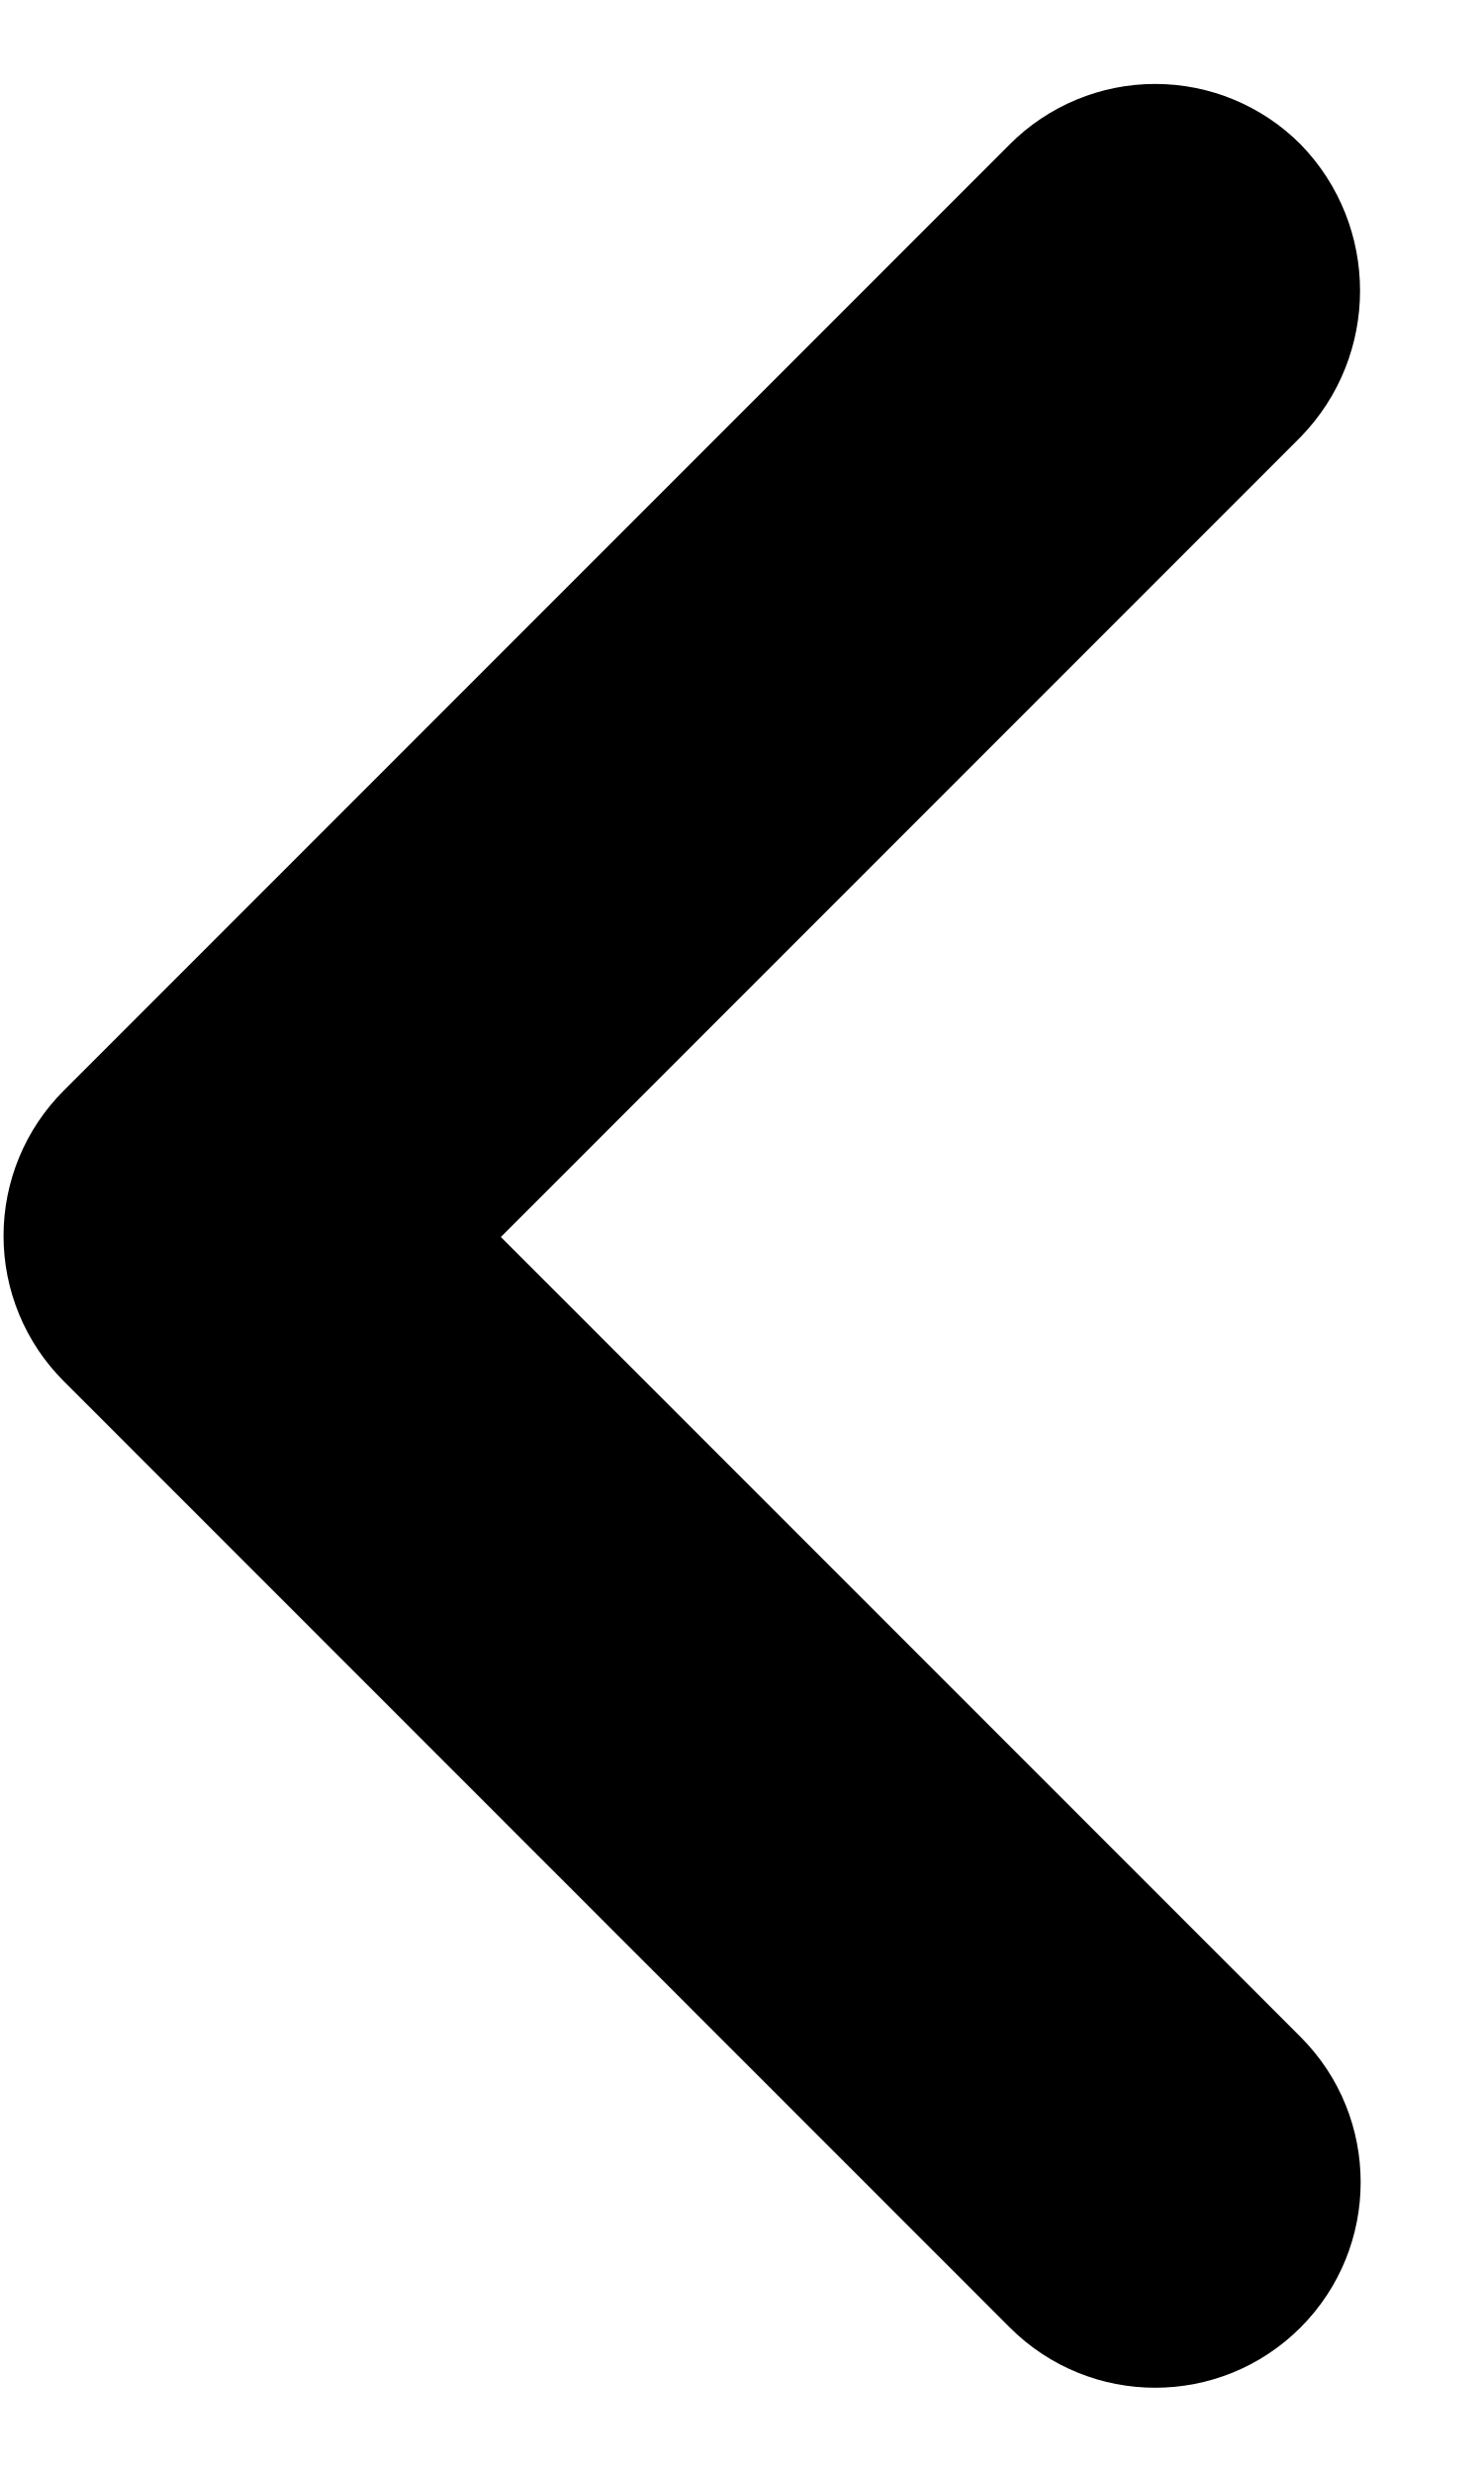
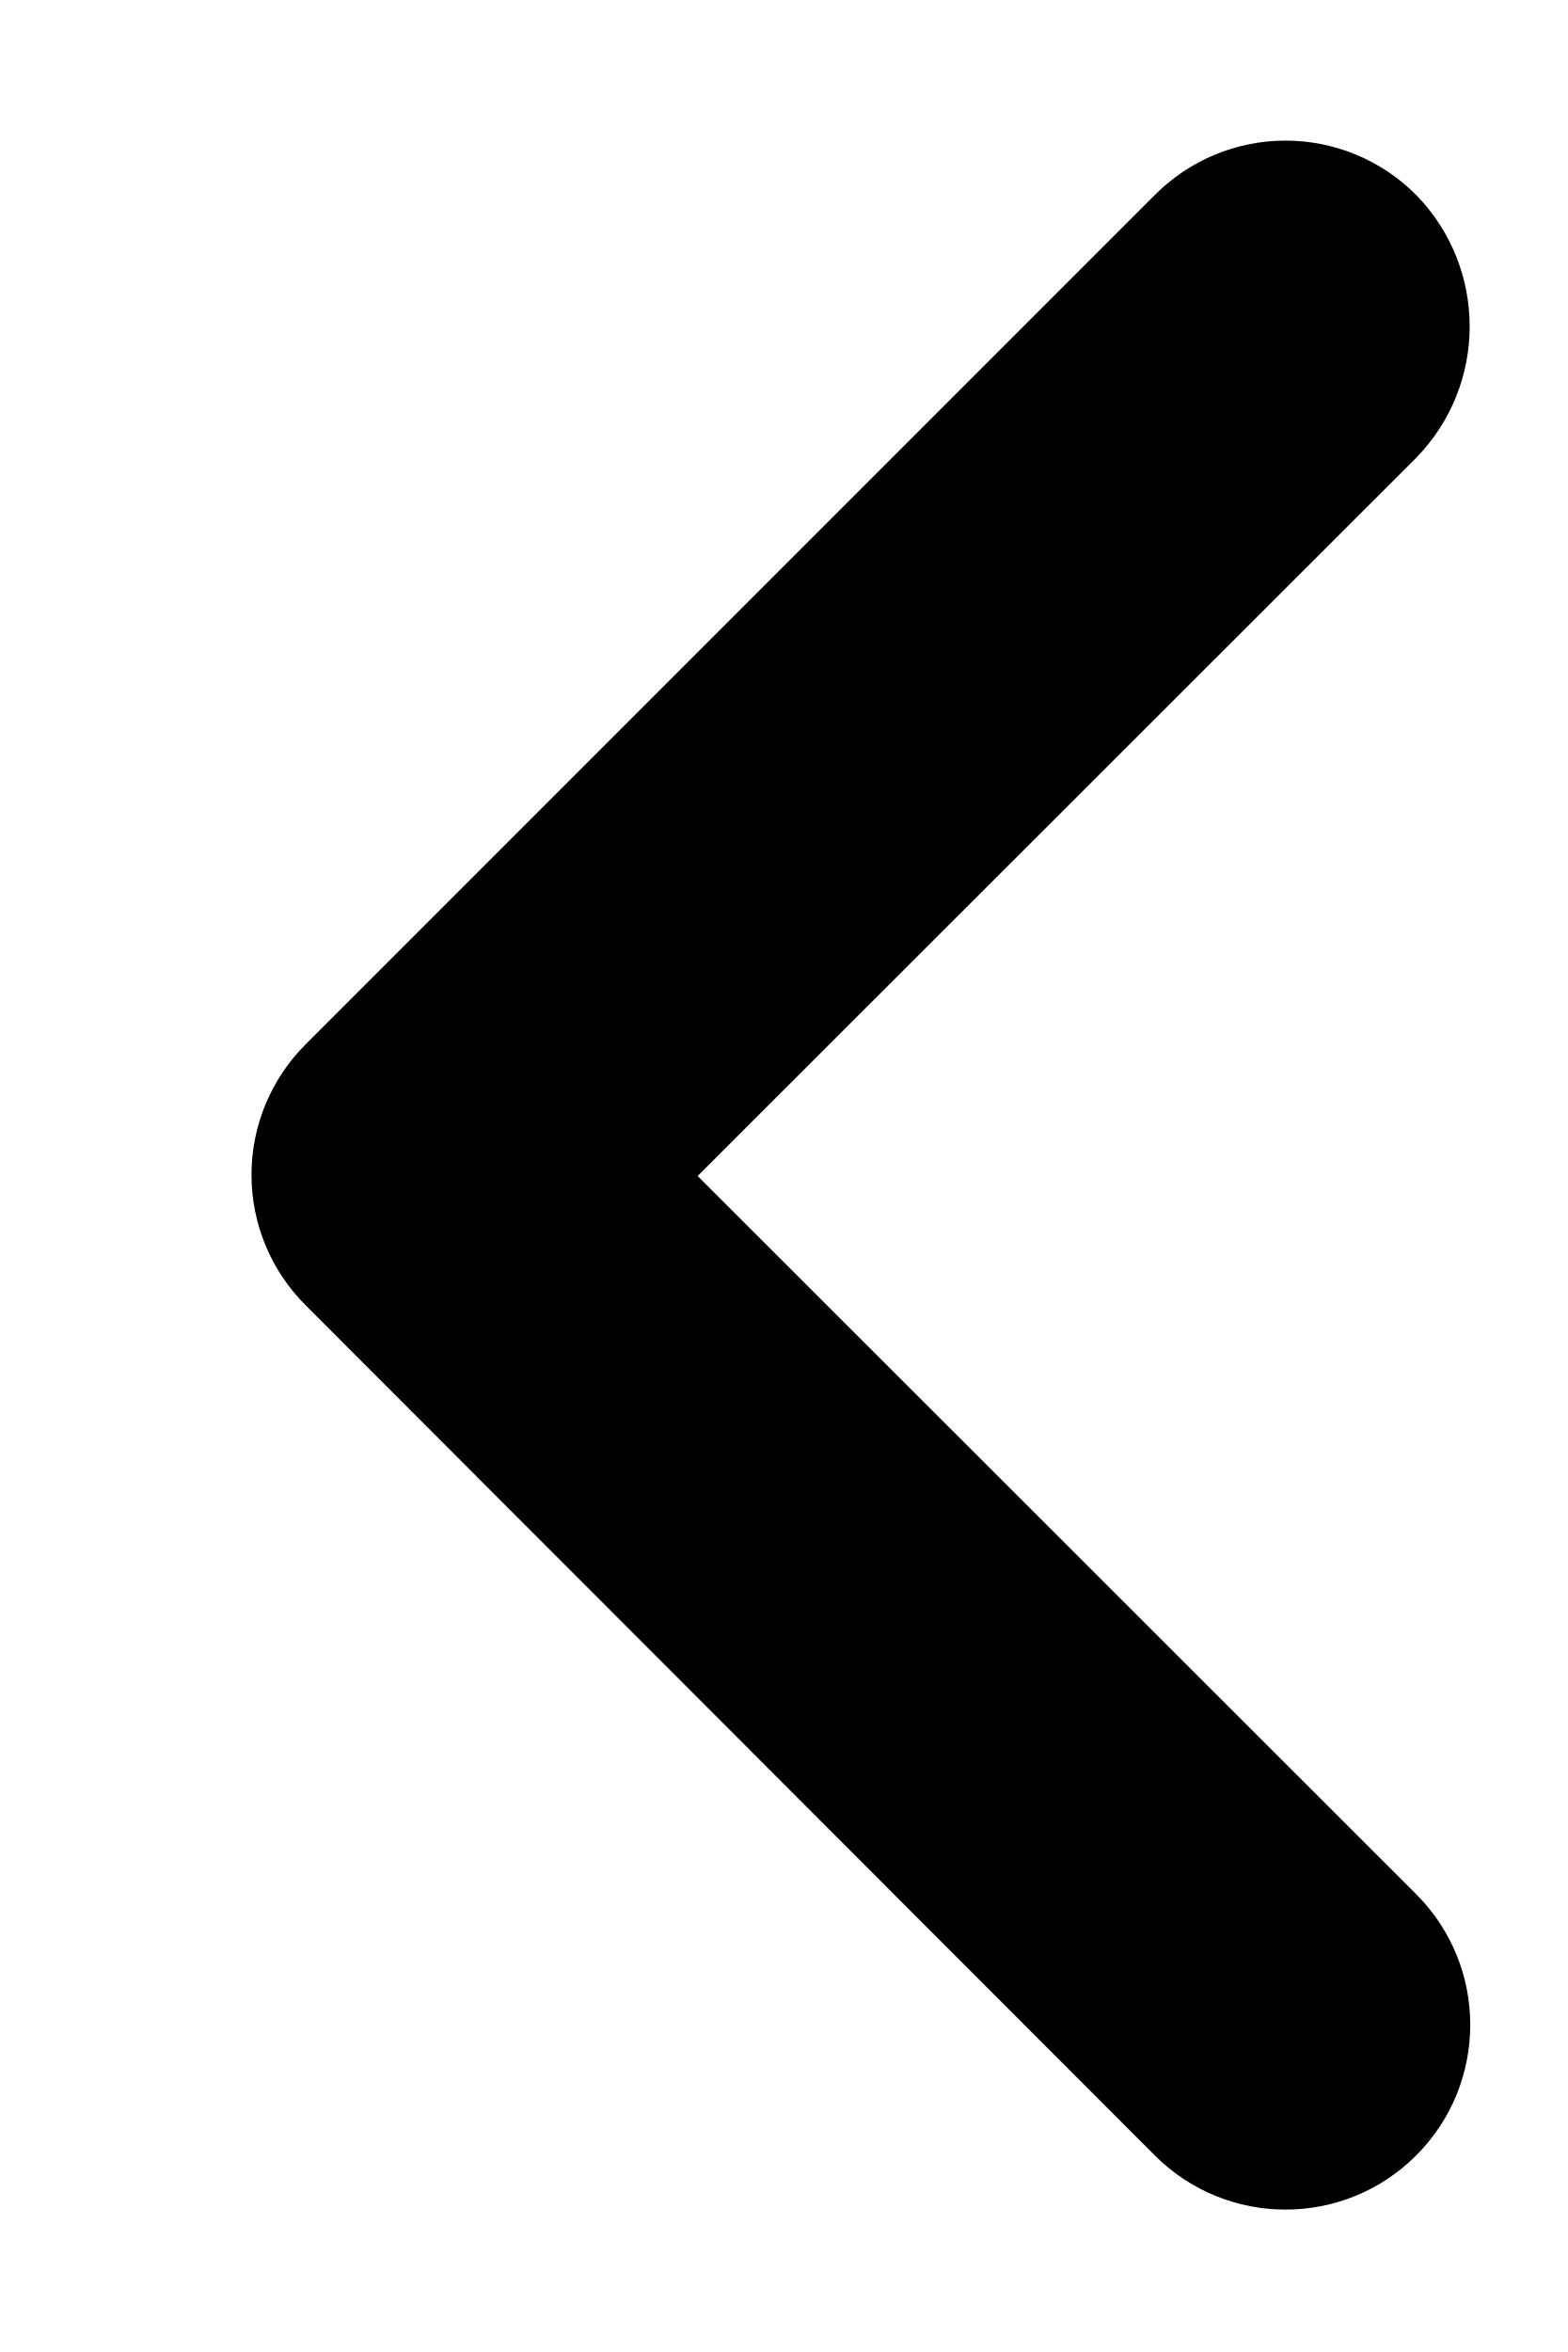
- <svg xmlns="http://www.w3.org/2000/svg" width="6" height="10" fill="none">
-   <path d="M5.258 1.767L2.025 5l3.233 3.233a.83.83 0 11-1.175 1.175L.258 5.583a.83.83 0 010-1.175L4.083.583a.83.83 0 011.175 0 .848.848 0 010 1.184z" fill="#000" />
+ <svg xmlns="http://www.w3.org/2000/svg" width="6" height="9" fill="none">
+   <path d="M5.42 1.752L2.67 4.5l2.75 2.748a.705.705 0 11-1 1L1.17 4.995a.705.705 0 010-.999L4.42.746a.705.705 0 011 0 .72.72 0 010 1.006z" fill="#000" />
</svg>
